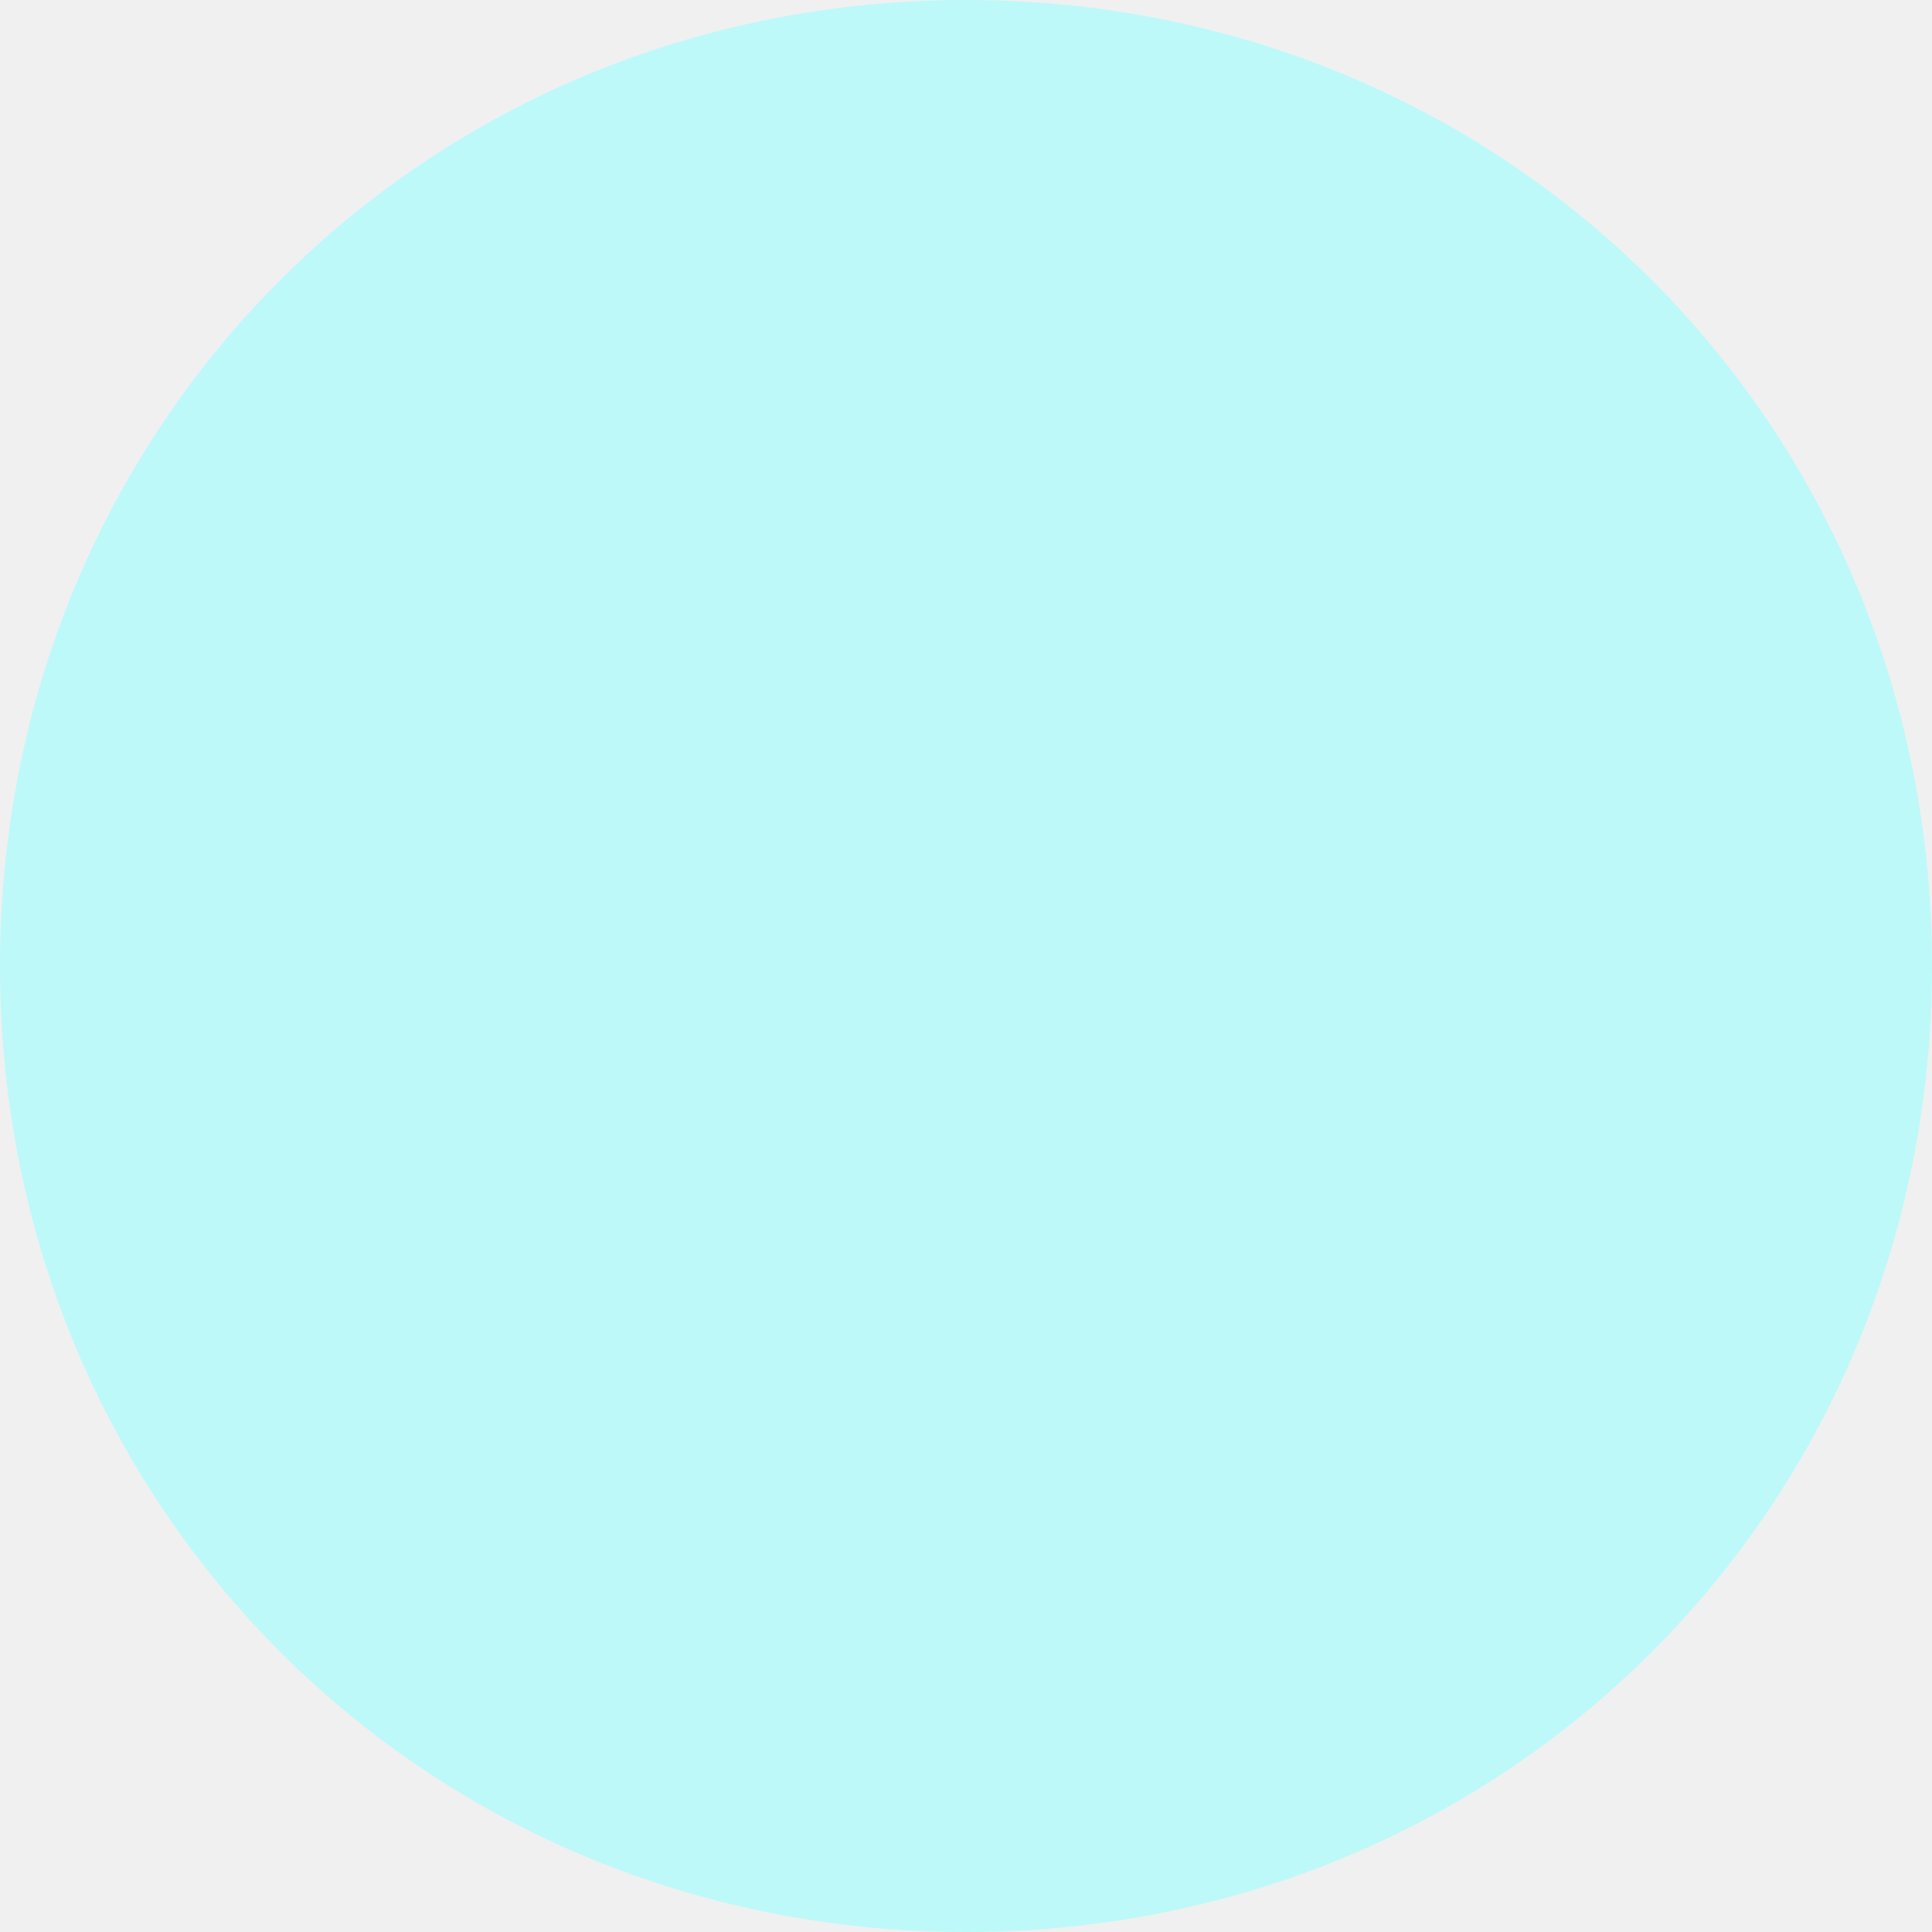
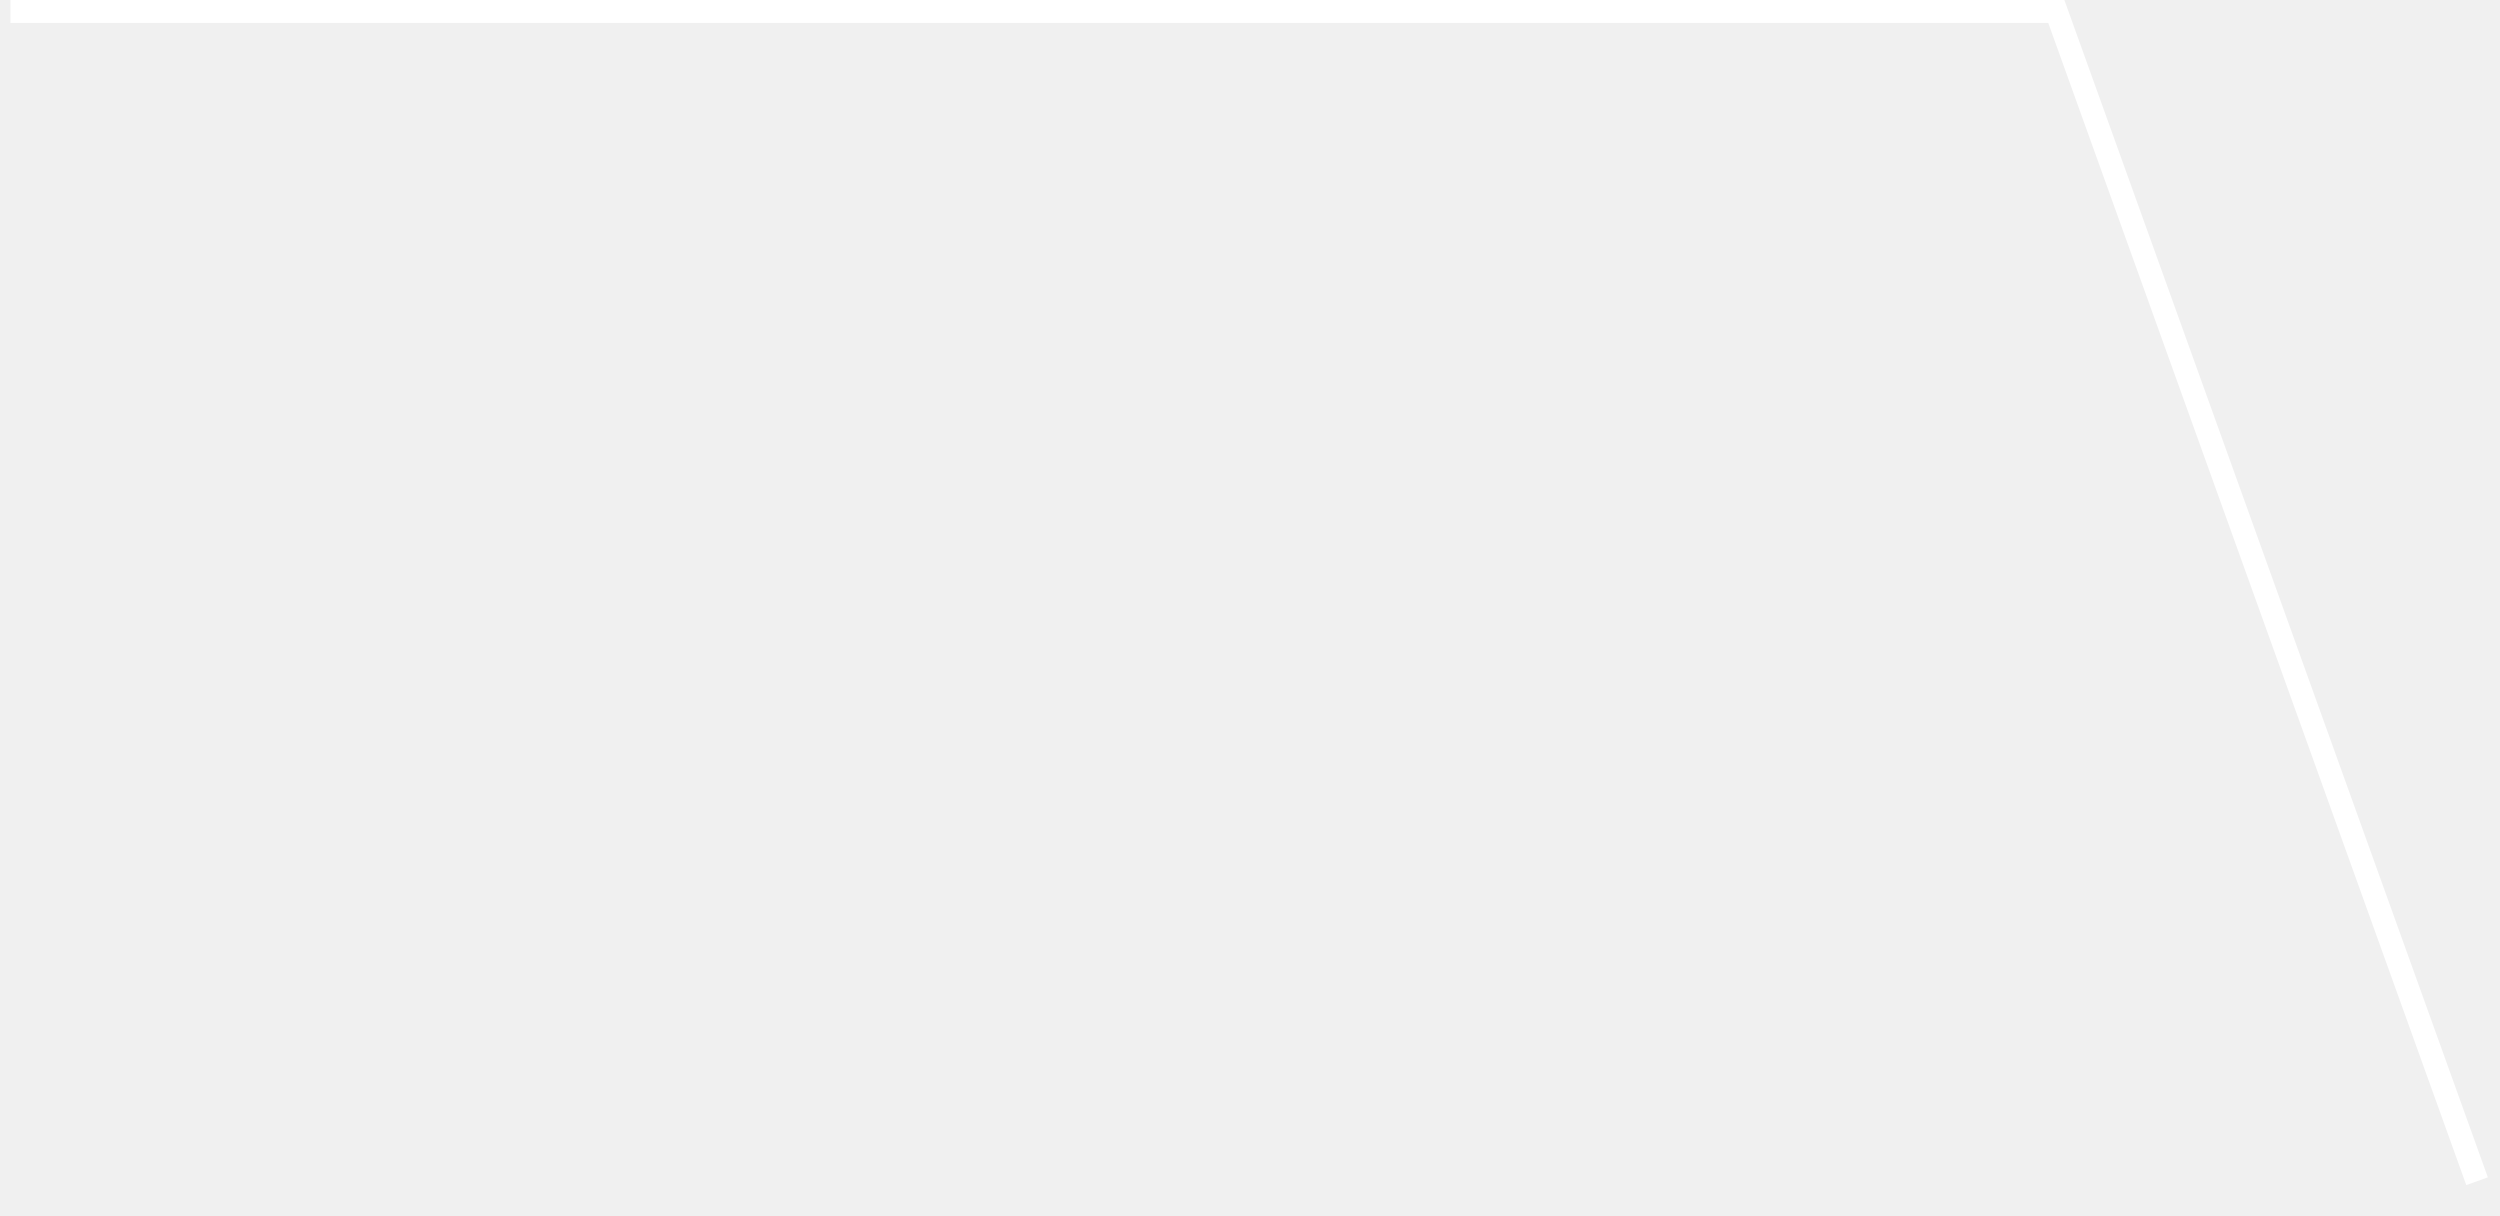
- <svg xmlns="http://www.w3.org/2000/svg" version="1.1" width="10px" height="10px">
-   <g transform="matrix(1 0 0 1 -491 -93 )">
-     <path d="M 496 93  C 498.8 93  501 95.2  501 98  C 501 100.8  498.8 103  496 103  C 493.2 103  491 100.8  491 98  C 491 95.2  493.2 93  496 93  Z " fill-rule="nonzero" fill="#bdf9f9" stroke="none" fill-opacity="0.98" />
+ <svg xmlns="http://www.w3.org/2000/svg" version="1.1" width="109px" height="53px">
+   <g transform="matrix(1 0 0 1 -106 -217 )">
+     <path d="M 108 51.5  L 89.655 0.5  L 0.456 0.5  " stroke-width="1" stroke="#ffffff" fill="none" transform="matrix(1 0 0 1 106 217 )" />
  </g>
</svg>
